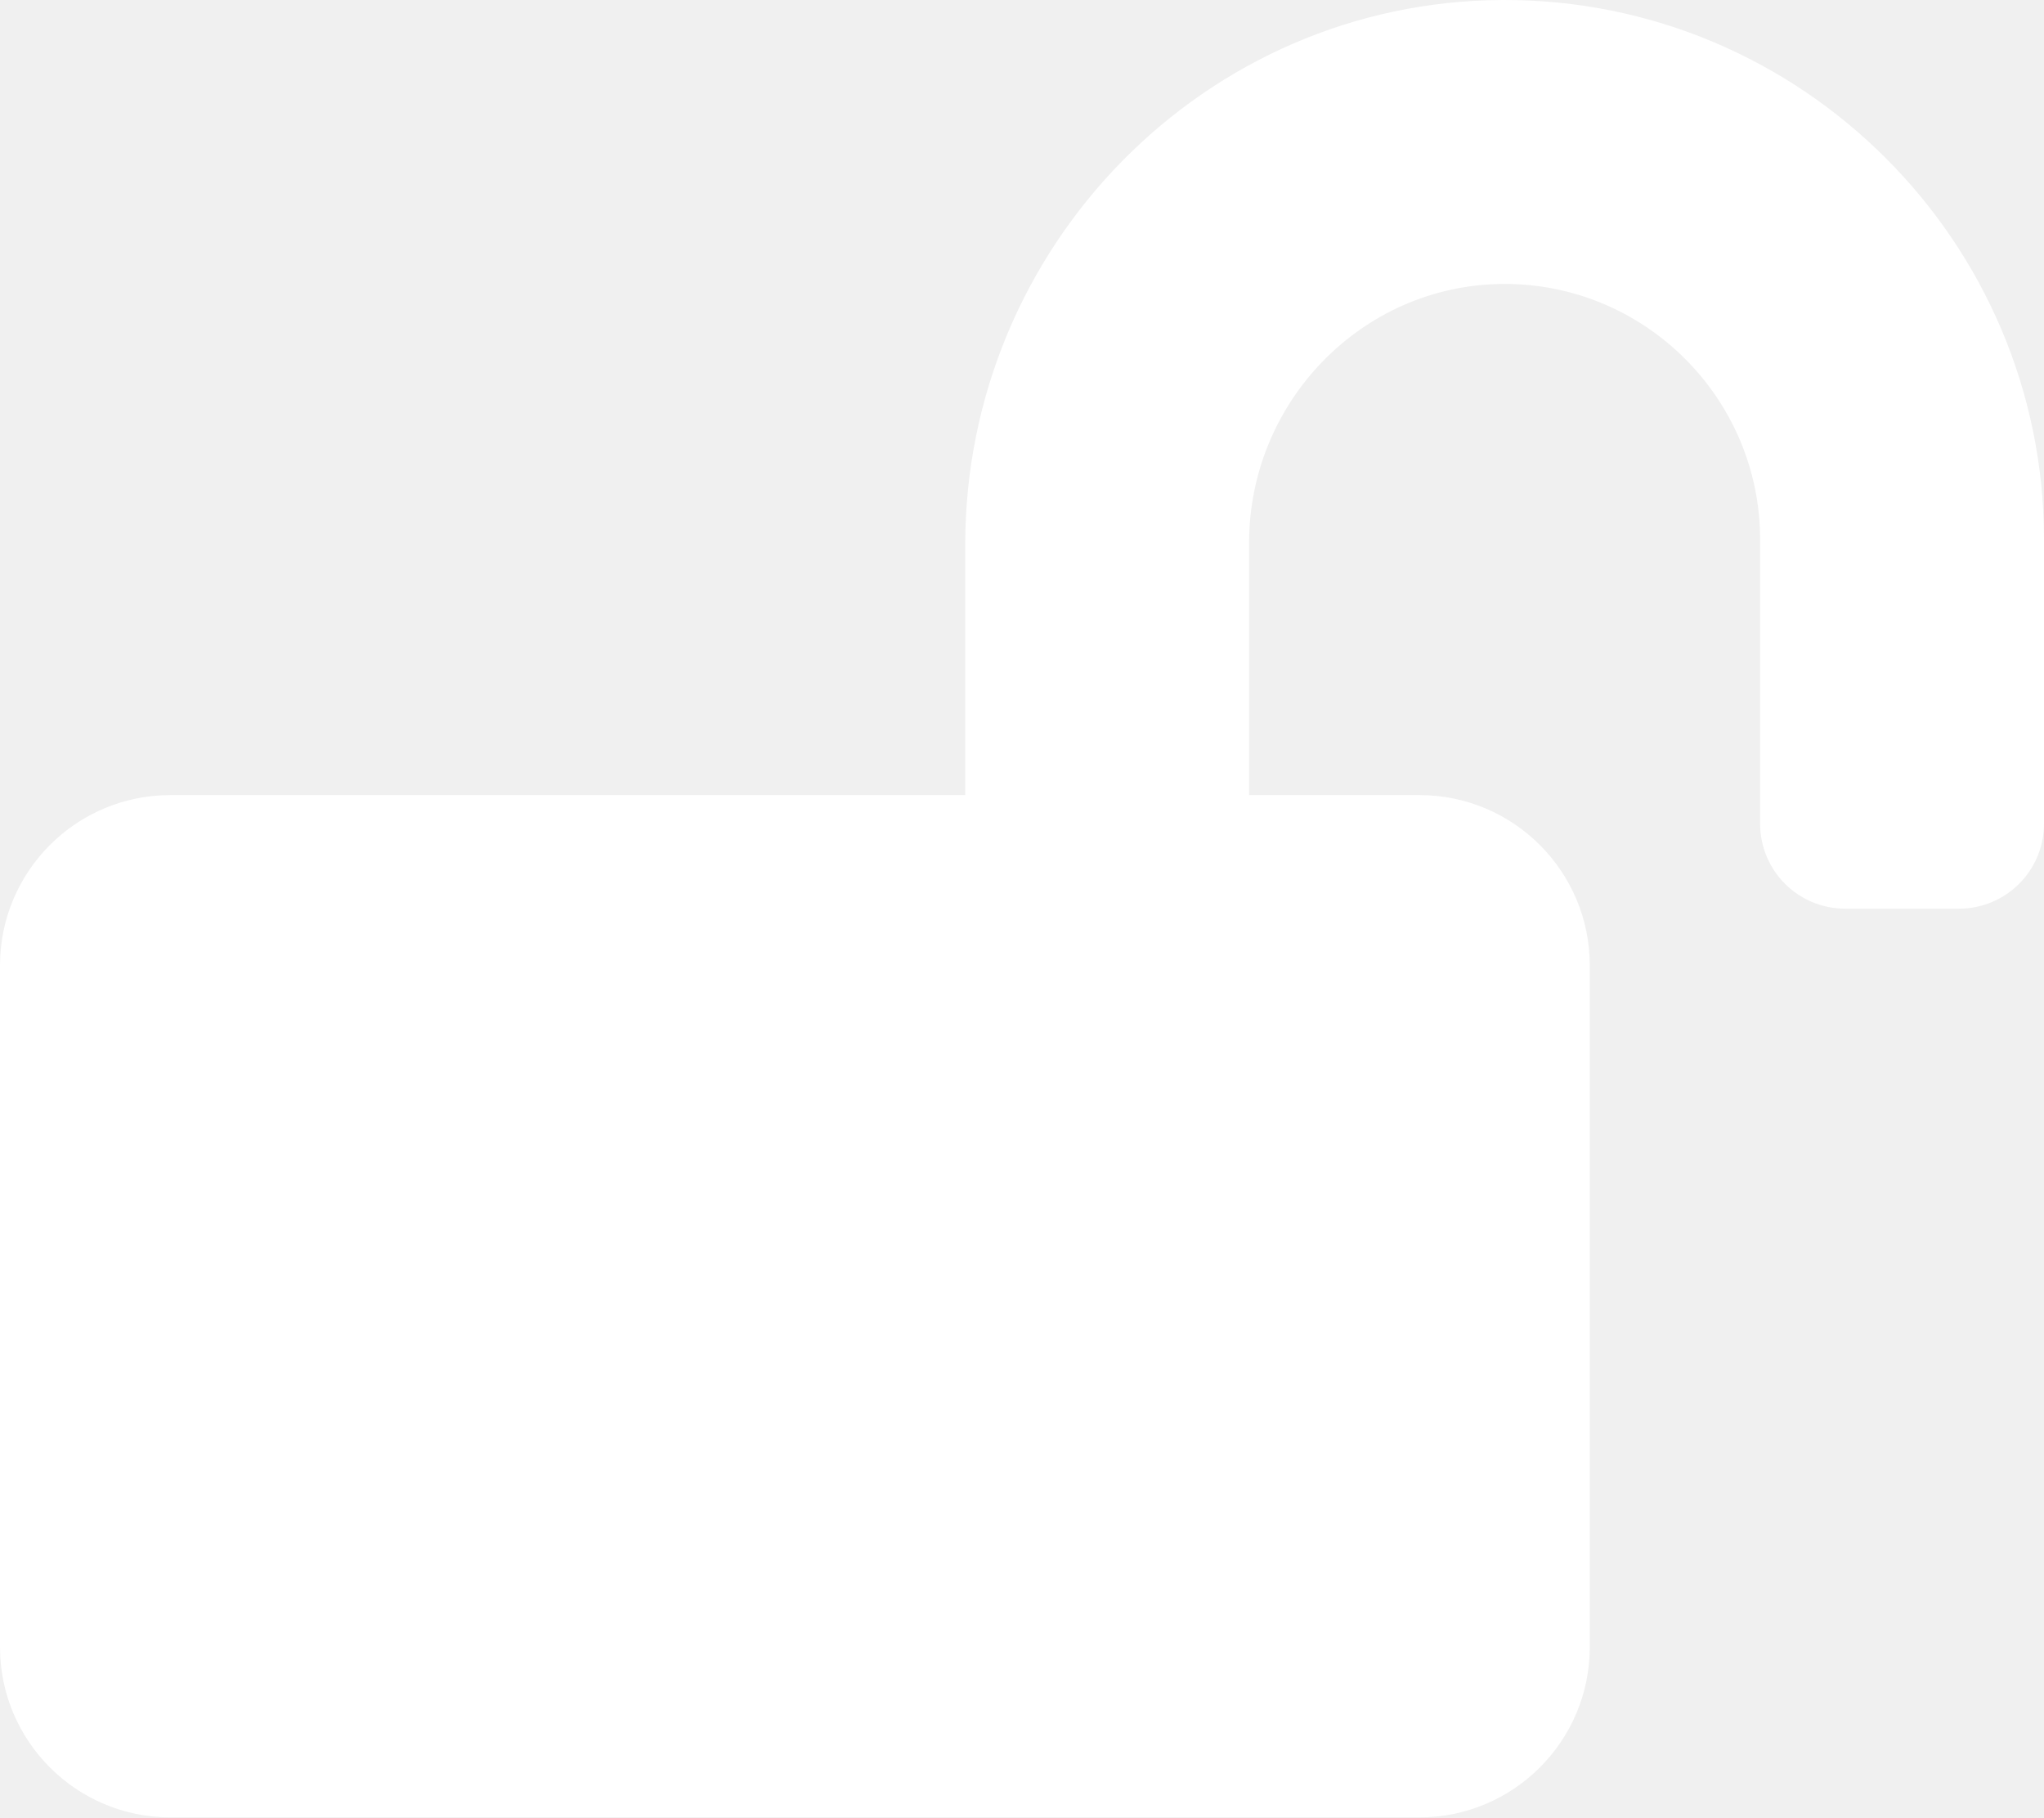
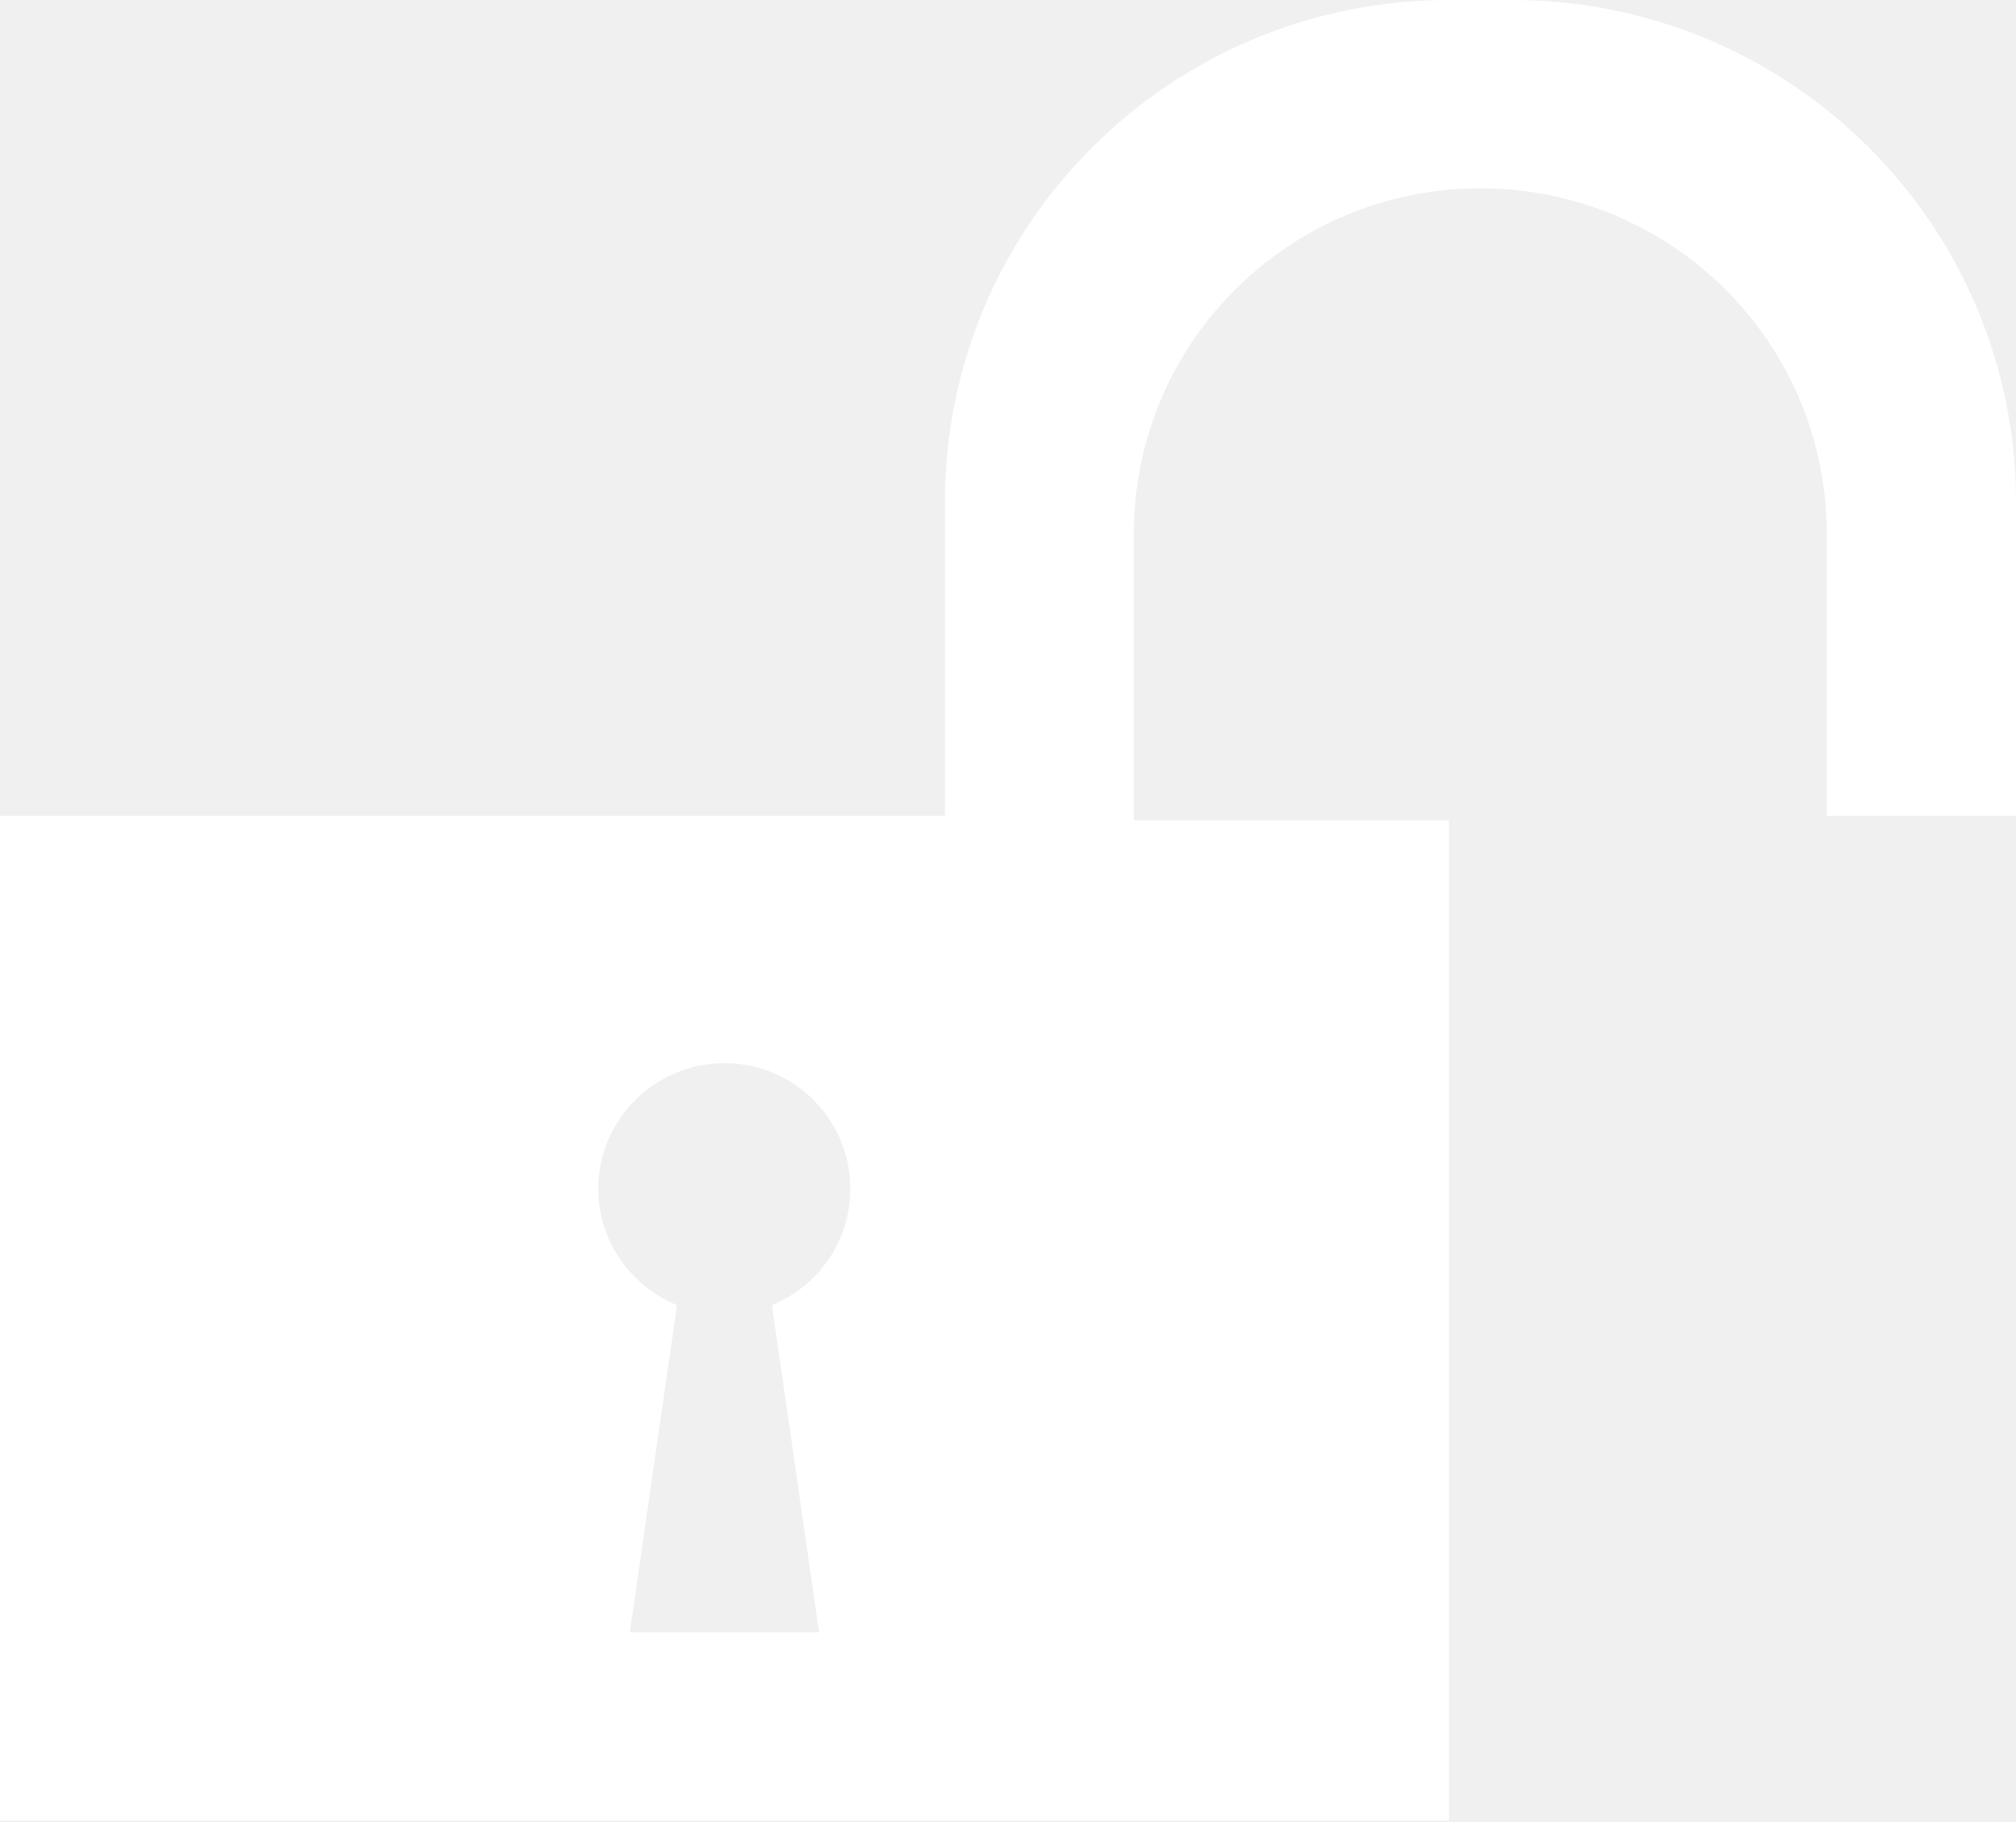
- <svg xmlns="http://www.w3.org/2000/svg" aria-hidden="true" focusable="false" data-prefix="fas" data-icon="lock-open" class="svg-inline--fa fa-lock-open fa-w-18" role="img" viewBox="0 0 576 512">
-   <path fill="#ffffff" d="M423.5 0C339.5.3 272 69.5 272 153.5V224H48c-26.5 0-48 21.5-48 48v192c0 26.5 21.5 48 48 48h352c26.5 0 48-21.5 48-48V272c0-26.5-21.5-48-48-48h-48v-71.1c0-39.6 31.7-72.5 71.3-72.9 40-.4 72.7 32.1 72.7 72v80c0 13.3 10.7 24 24 24h32c13.3 0 24-10.7 24-24v-80C576 68 507.5-.3 423.5 0z" />
+ <svg xmlns="http://www.w3.org/2000/svg" version="1.2" baseProfile="tiny-ps" viewBox="0 0 62 56" width="62" height="56">
+   <style>
+ 		tspan { white-space:pre }
+ 		.shp0 { fill: #ffffff } 
+ 	</style>
+   <g>
+     <g>
+       <path class="shp0" d="M56.18 25.09L56.18 16.41C56.18 10.54 51.41 5.79 45.53 5.79C39.64 5.79 34.87 10.54 34.87 16.41L34.87 25.23L44.56 25.23L44.56 55.98L0 55.98L0 25.09L29.06 25.09L29.06 15.44C29.06 6.91 36 0 44.56 0L46.5 0C55.06 0 62 6.91 62 15.44L62 25.09L56.18 25.09ZM22.28 32.69C20.14 32.69 18.4 34.42 18.4 36.55C18.4 38.17 19.4 39.55 20.82 40.13L19.37 50.19L25.19 50.19L23.74 40.13C25.16 39.55 26.15 38.17 26.15 36.55C26.15 34.42 24.42 32.69 22.28 32.69Z" />
+     </g>
+   </g>
</svg>
